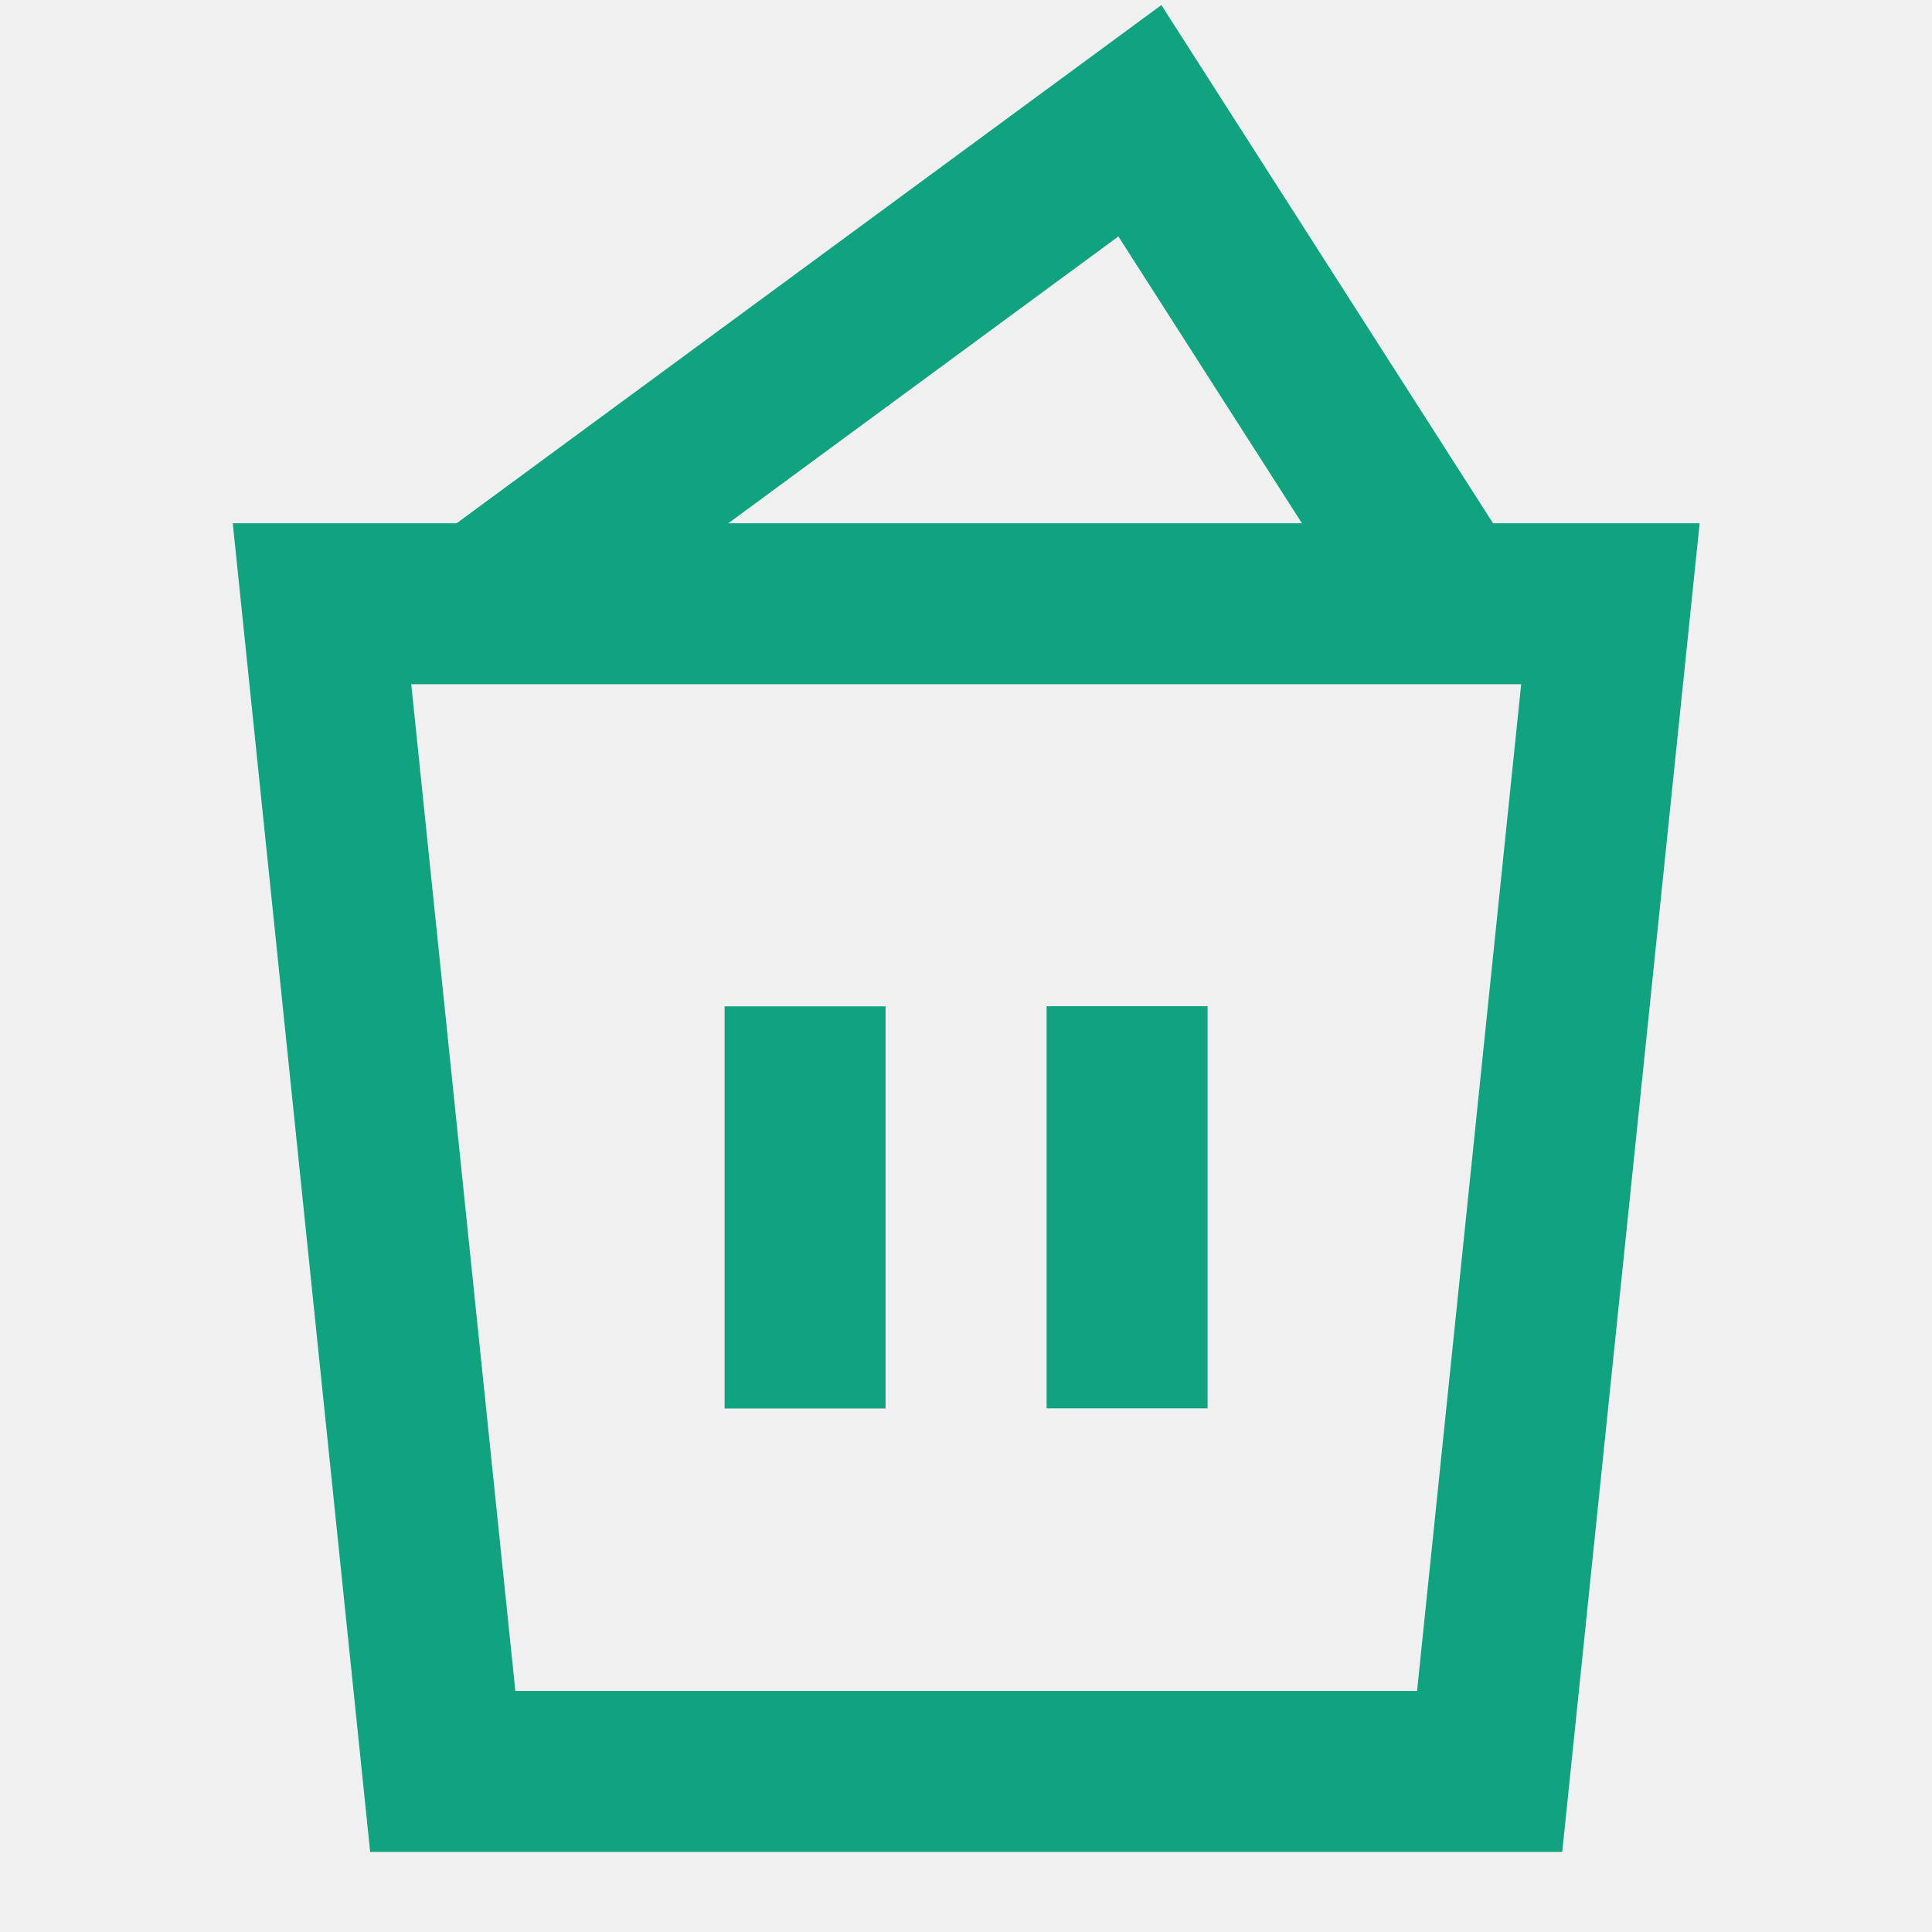
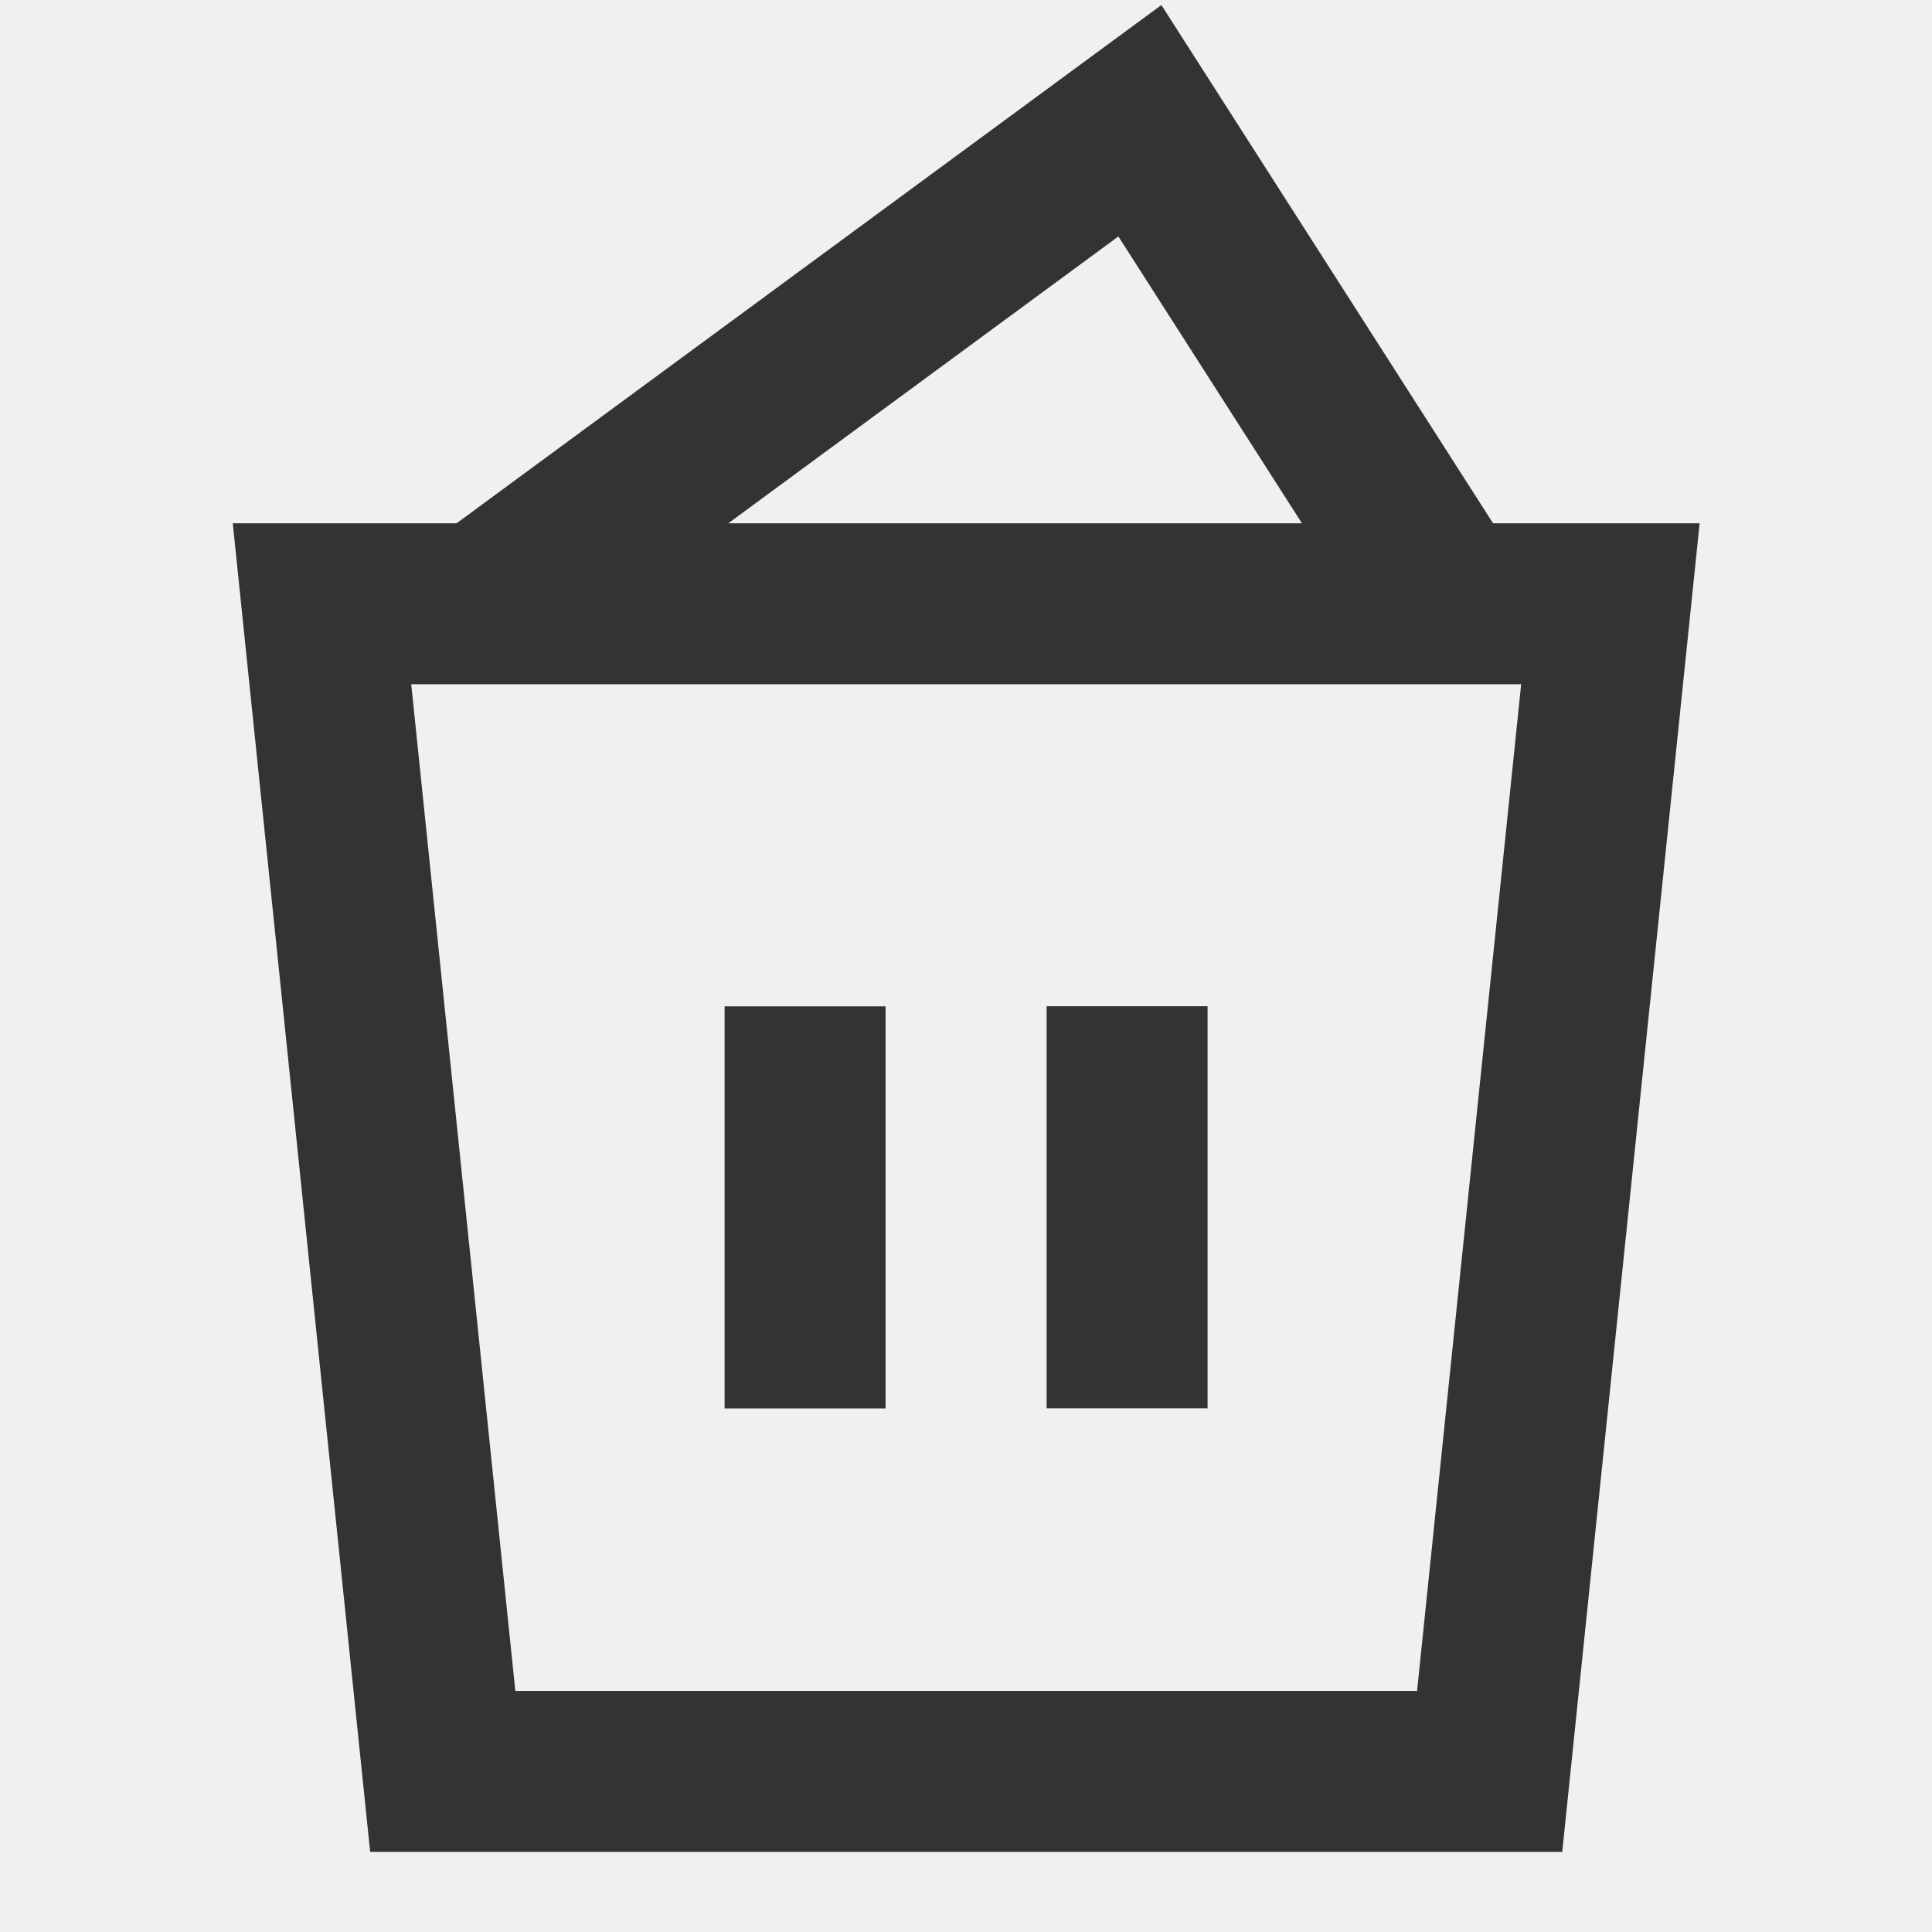
<svg xmlns="http://www.w3.org/2000/svg" xmlns:xlink="http://www.w3.org/1999/xlink" width="16" height="16" viewBox="0 0 16 16" fill="none">
  <defs>
    <rect id="path_0" x="0" y="0" width="16" height="16" />
  </defs>
  <g opacity="1" transform="translate(0 0)  rotate(0 8 8)">
    <mask id="bg-mask-0" fill="white">
      <use xlink:href="#path_0" />
    </mask>
    <g mask="url(#bg-mask-0)">
-       <path id="路径 1" style="stroke:#11A380; stroke-width:1.333; stroke-opacity:1; stroke-dasharray:0 0" transform="translate(2.666667 5)  rotate(0 5.333333 4.833333)" d="M1,9.67L9.67,9.67L10.67,0L0,0L1,9.67Z " />
-       <path id="路径 2" style="stroke:#11A380; stroke-width:1.333; stroke-opacity:1; stroke-dasharray:0 0" transform="translate(6.667333 8.334133)  rotate(0 0 1.6667)" d="M0,0L0,3.33 " />
-       <path id="路径 3" style="stroke:#11A380; stroke-width:1.333; stroke-opacity:1; stroke-dasharray:0 0" transform="translate(9.334133 8.333167)  rotate(0 0 1.666283)" d="M0,0L0,3.33 " />
-       <path id="路径 4" style="stroke:#11A380; stroke-width:1.333; stroke-opacity:1; stroke-dasharray:0 0" transform="translate(4 1)  rotate(0 4 2)" d="M0,4L5.44,0L8,4 " />
+       <path id="路径 1" style="stroke:#333333; stroke-width:1.333; stroke-opacity:1; stroke-dasharray:0 0" transform="translate(2.666667 5)  rotate(0 5.333333 4.833333)" d="M1,9.67L9.67,9.67L10.67,0L0,0L1,9.67Z " />
+       <path id="路径 2" style="stroke:#333333; stroke-width:1.333; stroke-opacity:1; stroke-dasharray:0 0" transform="translate(6.667333 8.334133)  rotate(0 0 1.6667)" d="M0,0L0,3.33 " />
+       <path id="路径 3" style="stroke:#333333; stroke-width:1.333; stroke-opacity:1; stroke-dasharray:0 0" transform="translate(9.334133 8.333167)  rotate(0 0 1.666283)" d="M0,0L0,3.33 " />
+       <path id="路径 4" style="stroke:#333333; stroke-width:1.333; stroke-opacity:1; stroke-dasharray:0 0" transform="translate(4 1)  rotate(0 4 2)" d="M0,4L5.44,0L8,4 " />
    </g>
  </g>
</svg>
